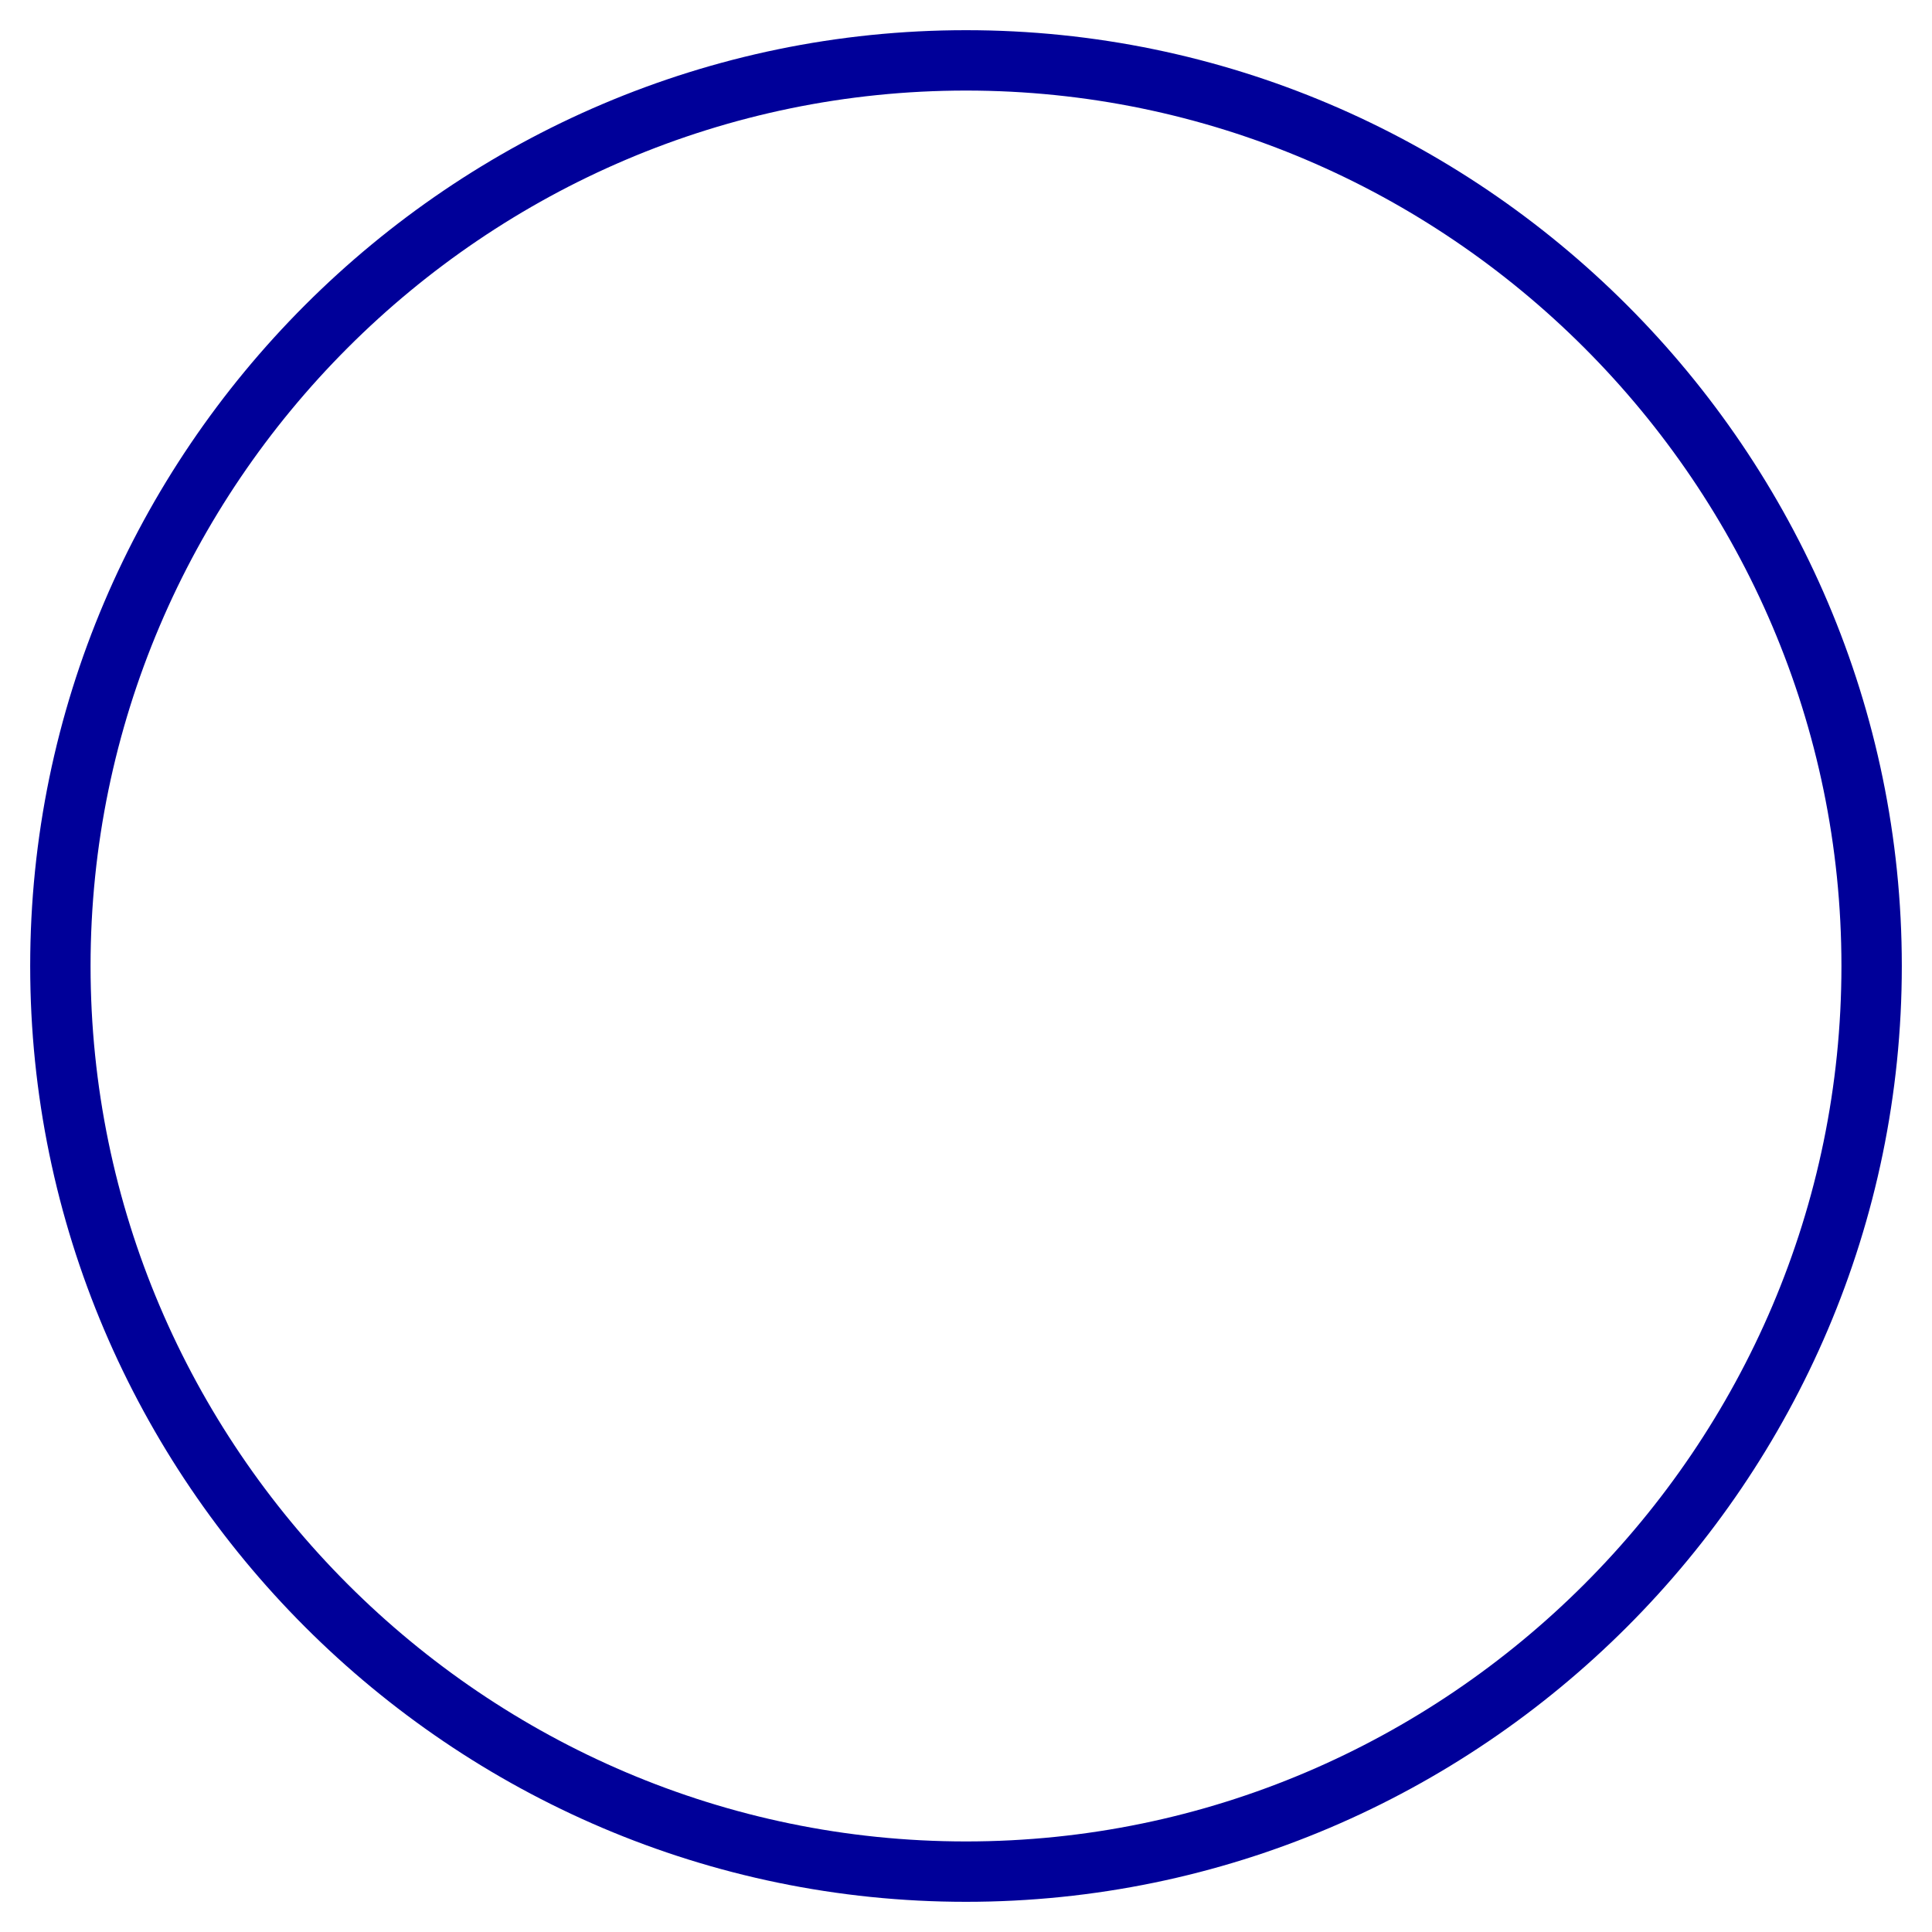
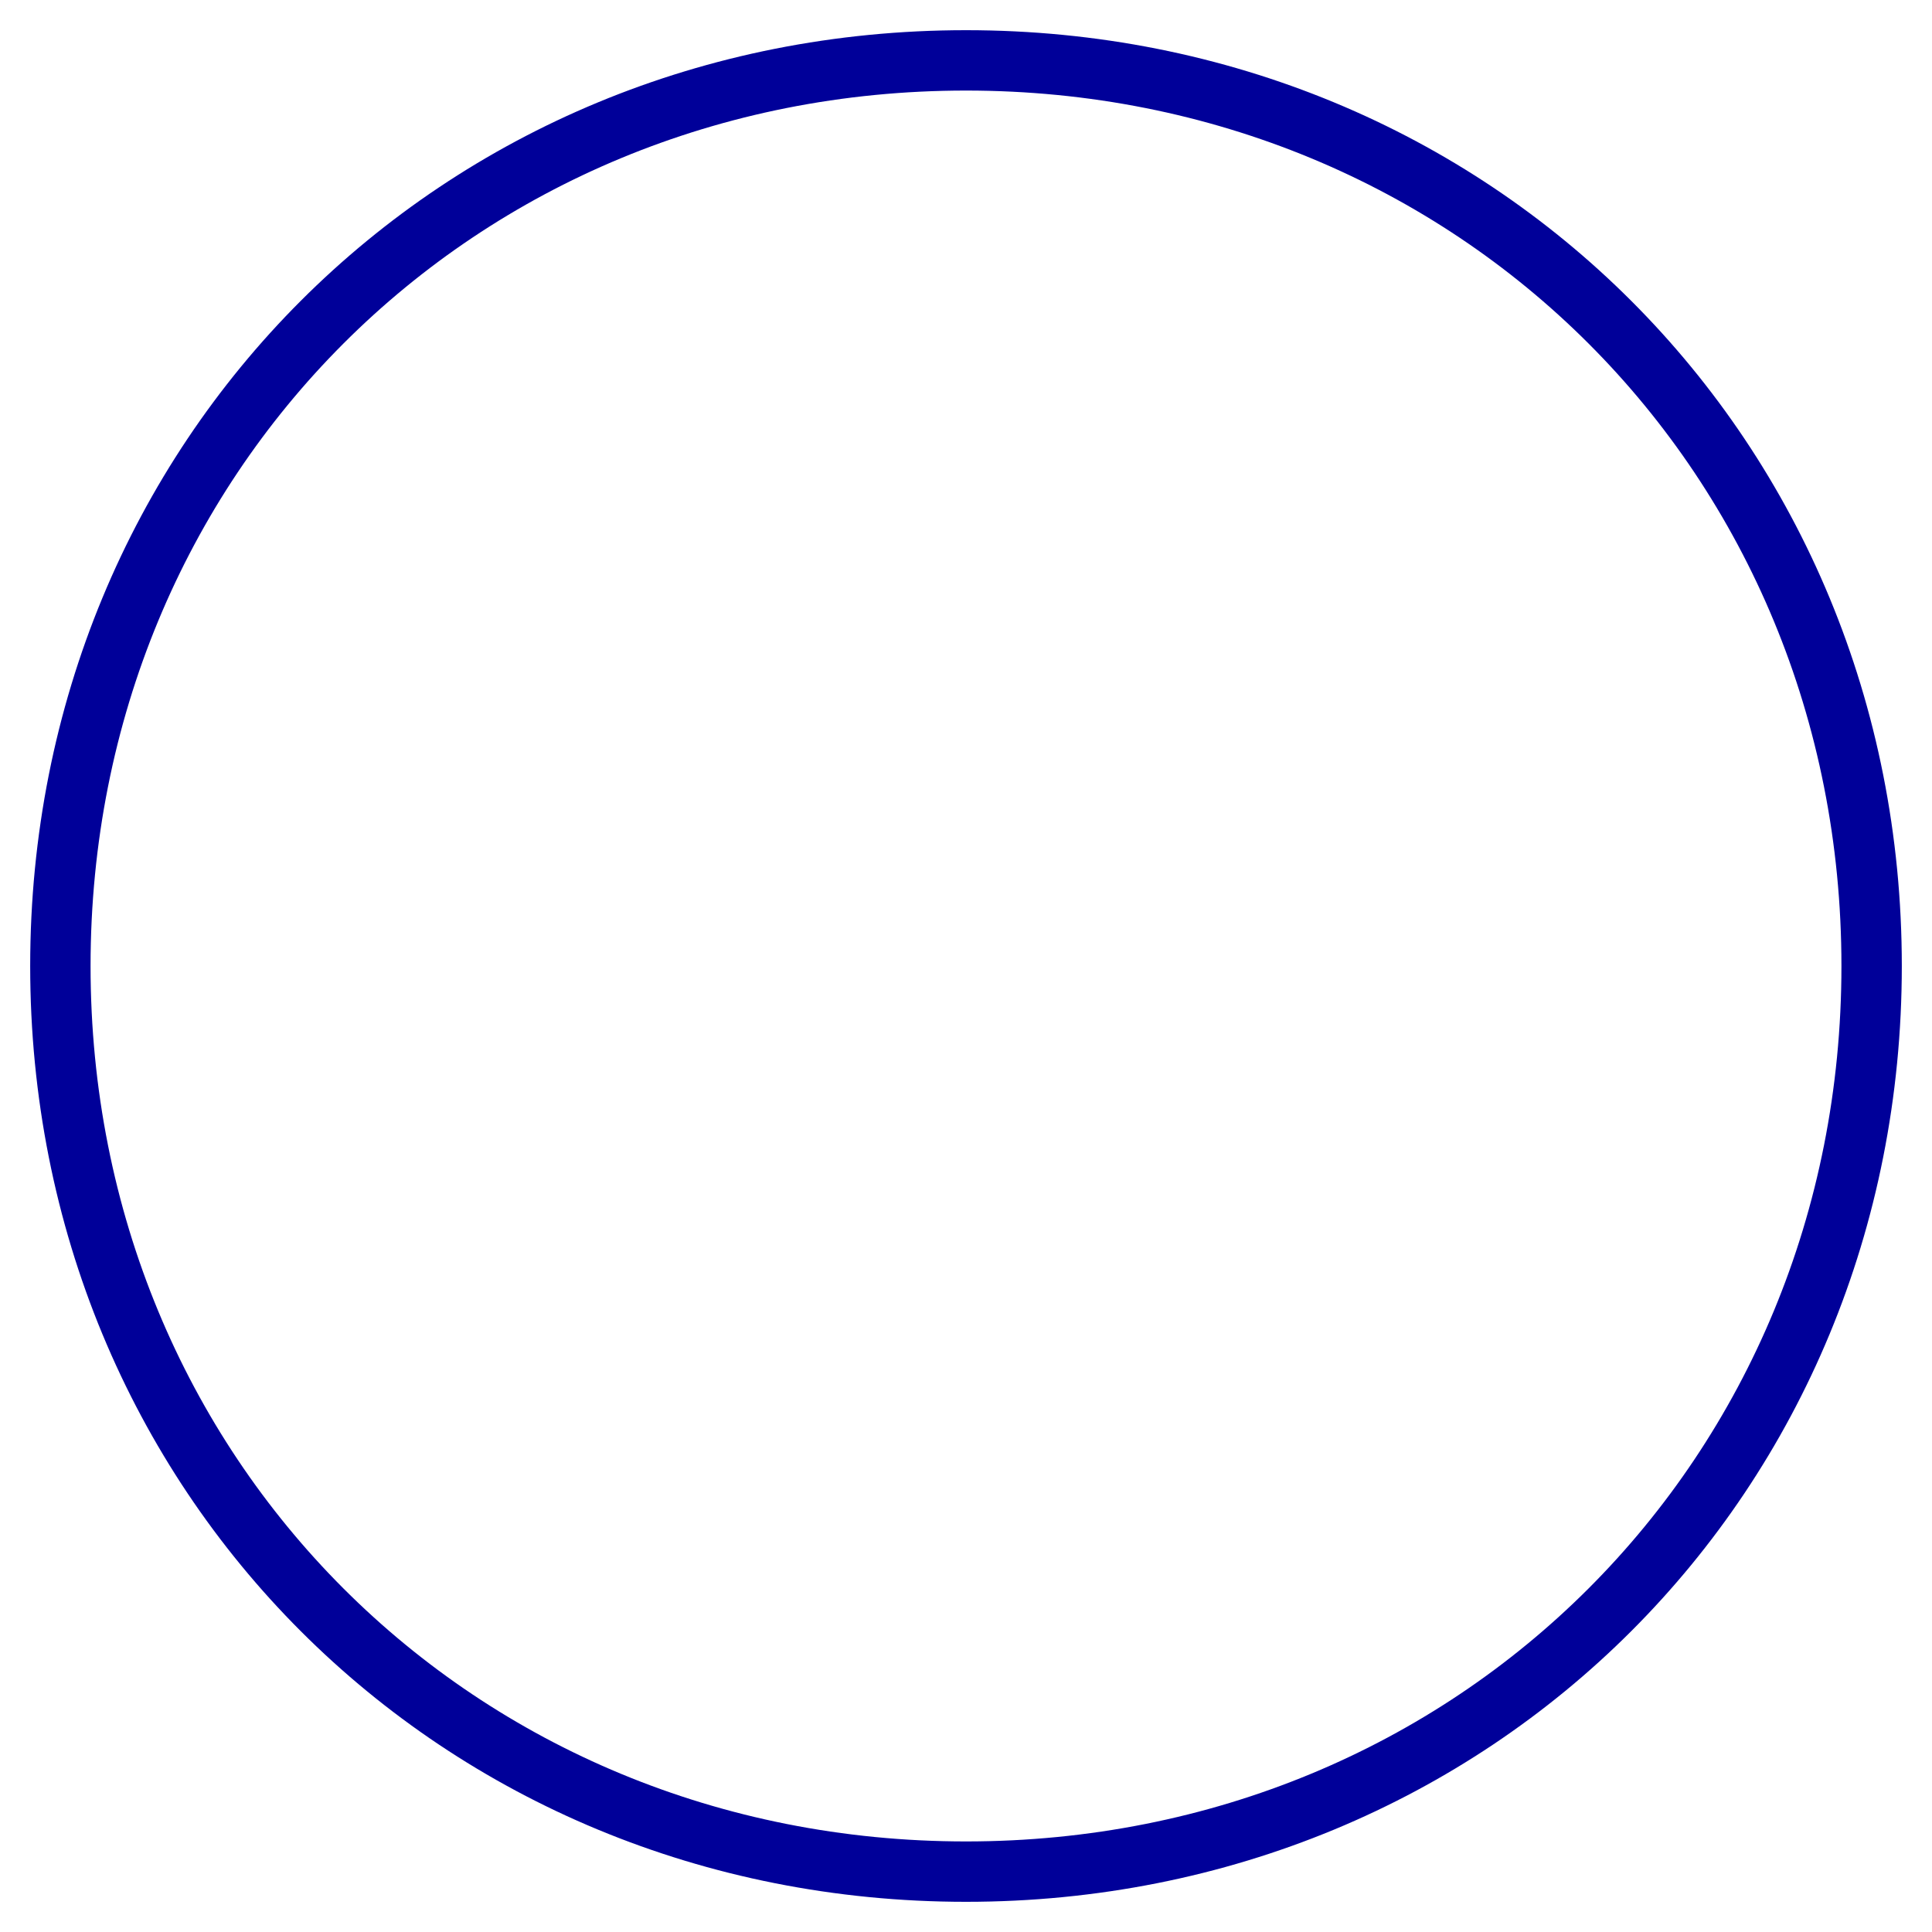
<svg xmlns="http://www.w3.org/2000/svg" width="100%" height="100%" viewBox="0 0 32 32" preserveAspectRatio="xMidYMid meet" version="1.1">
-   <path stroke="#000099" fill="none" d="M 1,16 C 1,7.75 7.75,1 16,1 S 31,7.75 31,16 S 24.25,31 16,31 S 1,24.25 1,16 " />
+   <path stroke="#000099" fill="none" d="M 1,16 C 1,7.562 7.562,1 16,1 S 31,7.562 31,16 S 24.438,31 16,31 S 1,24.438 1,16 " />
</svg>
